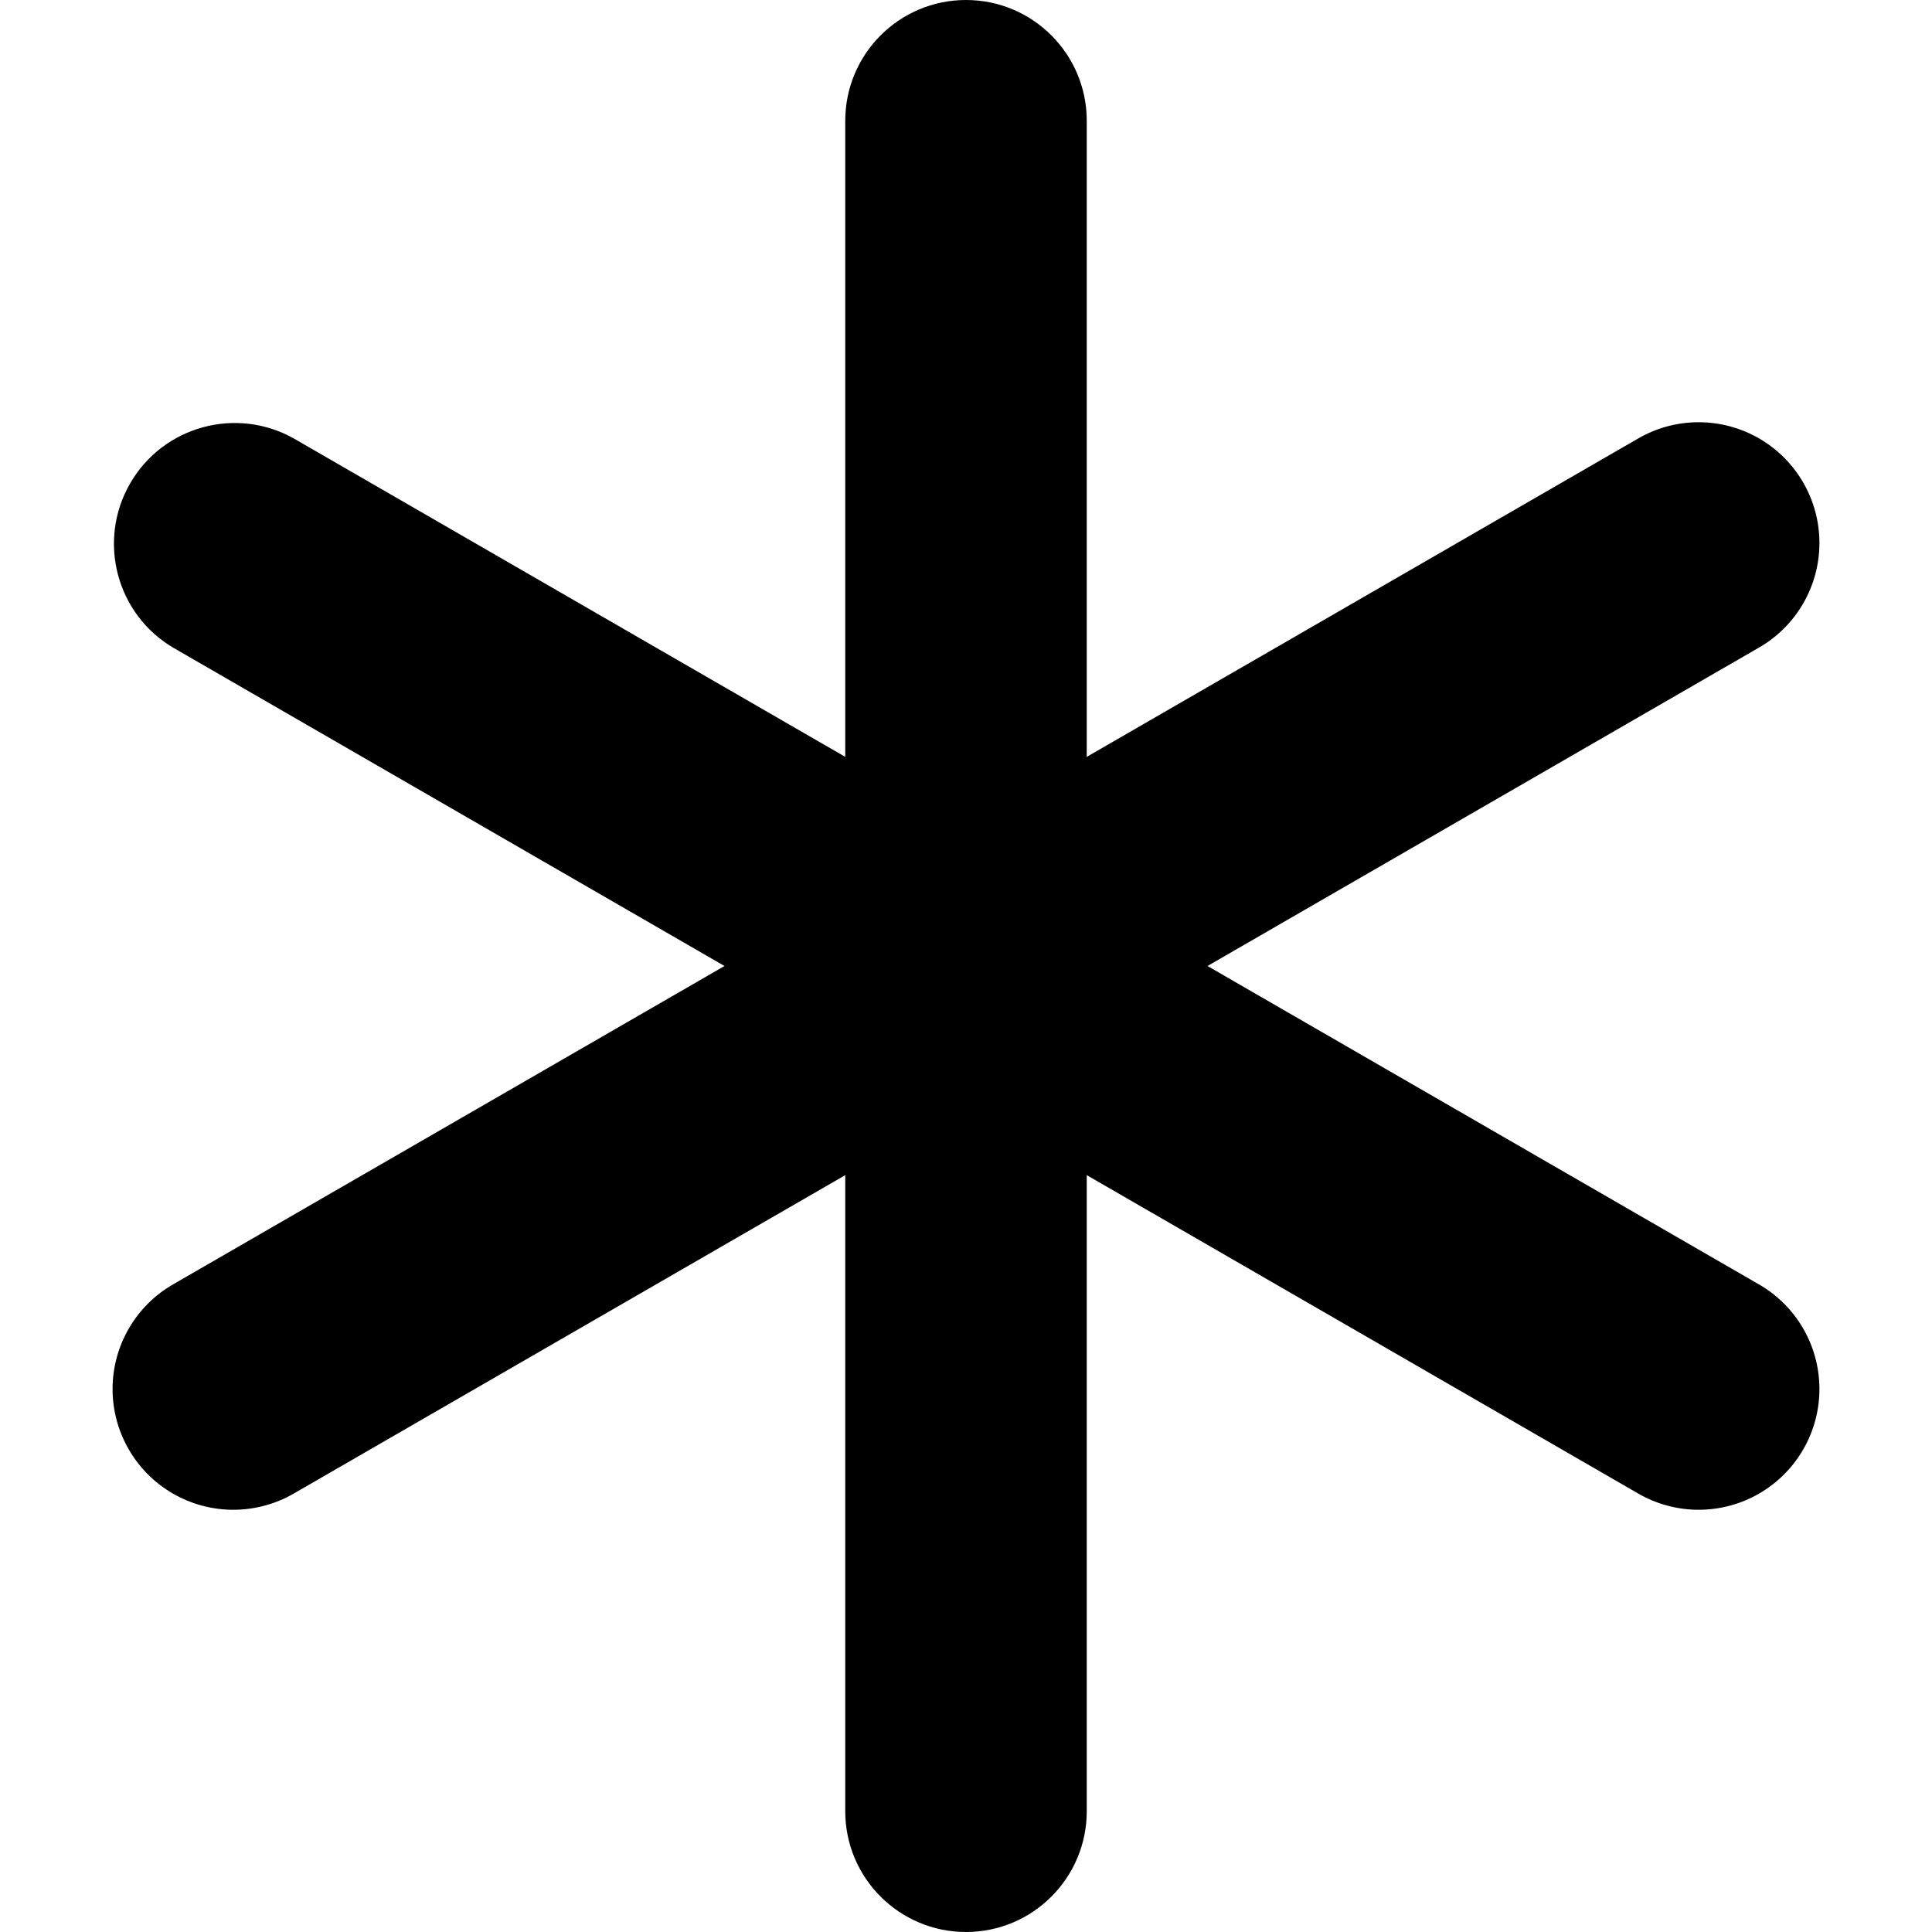
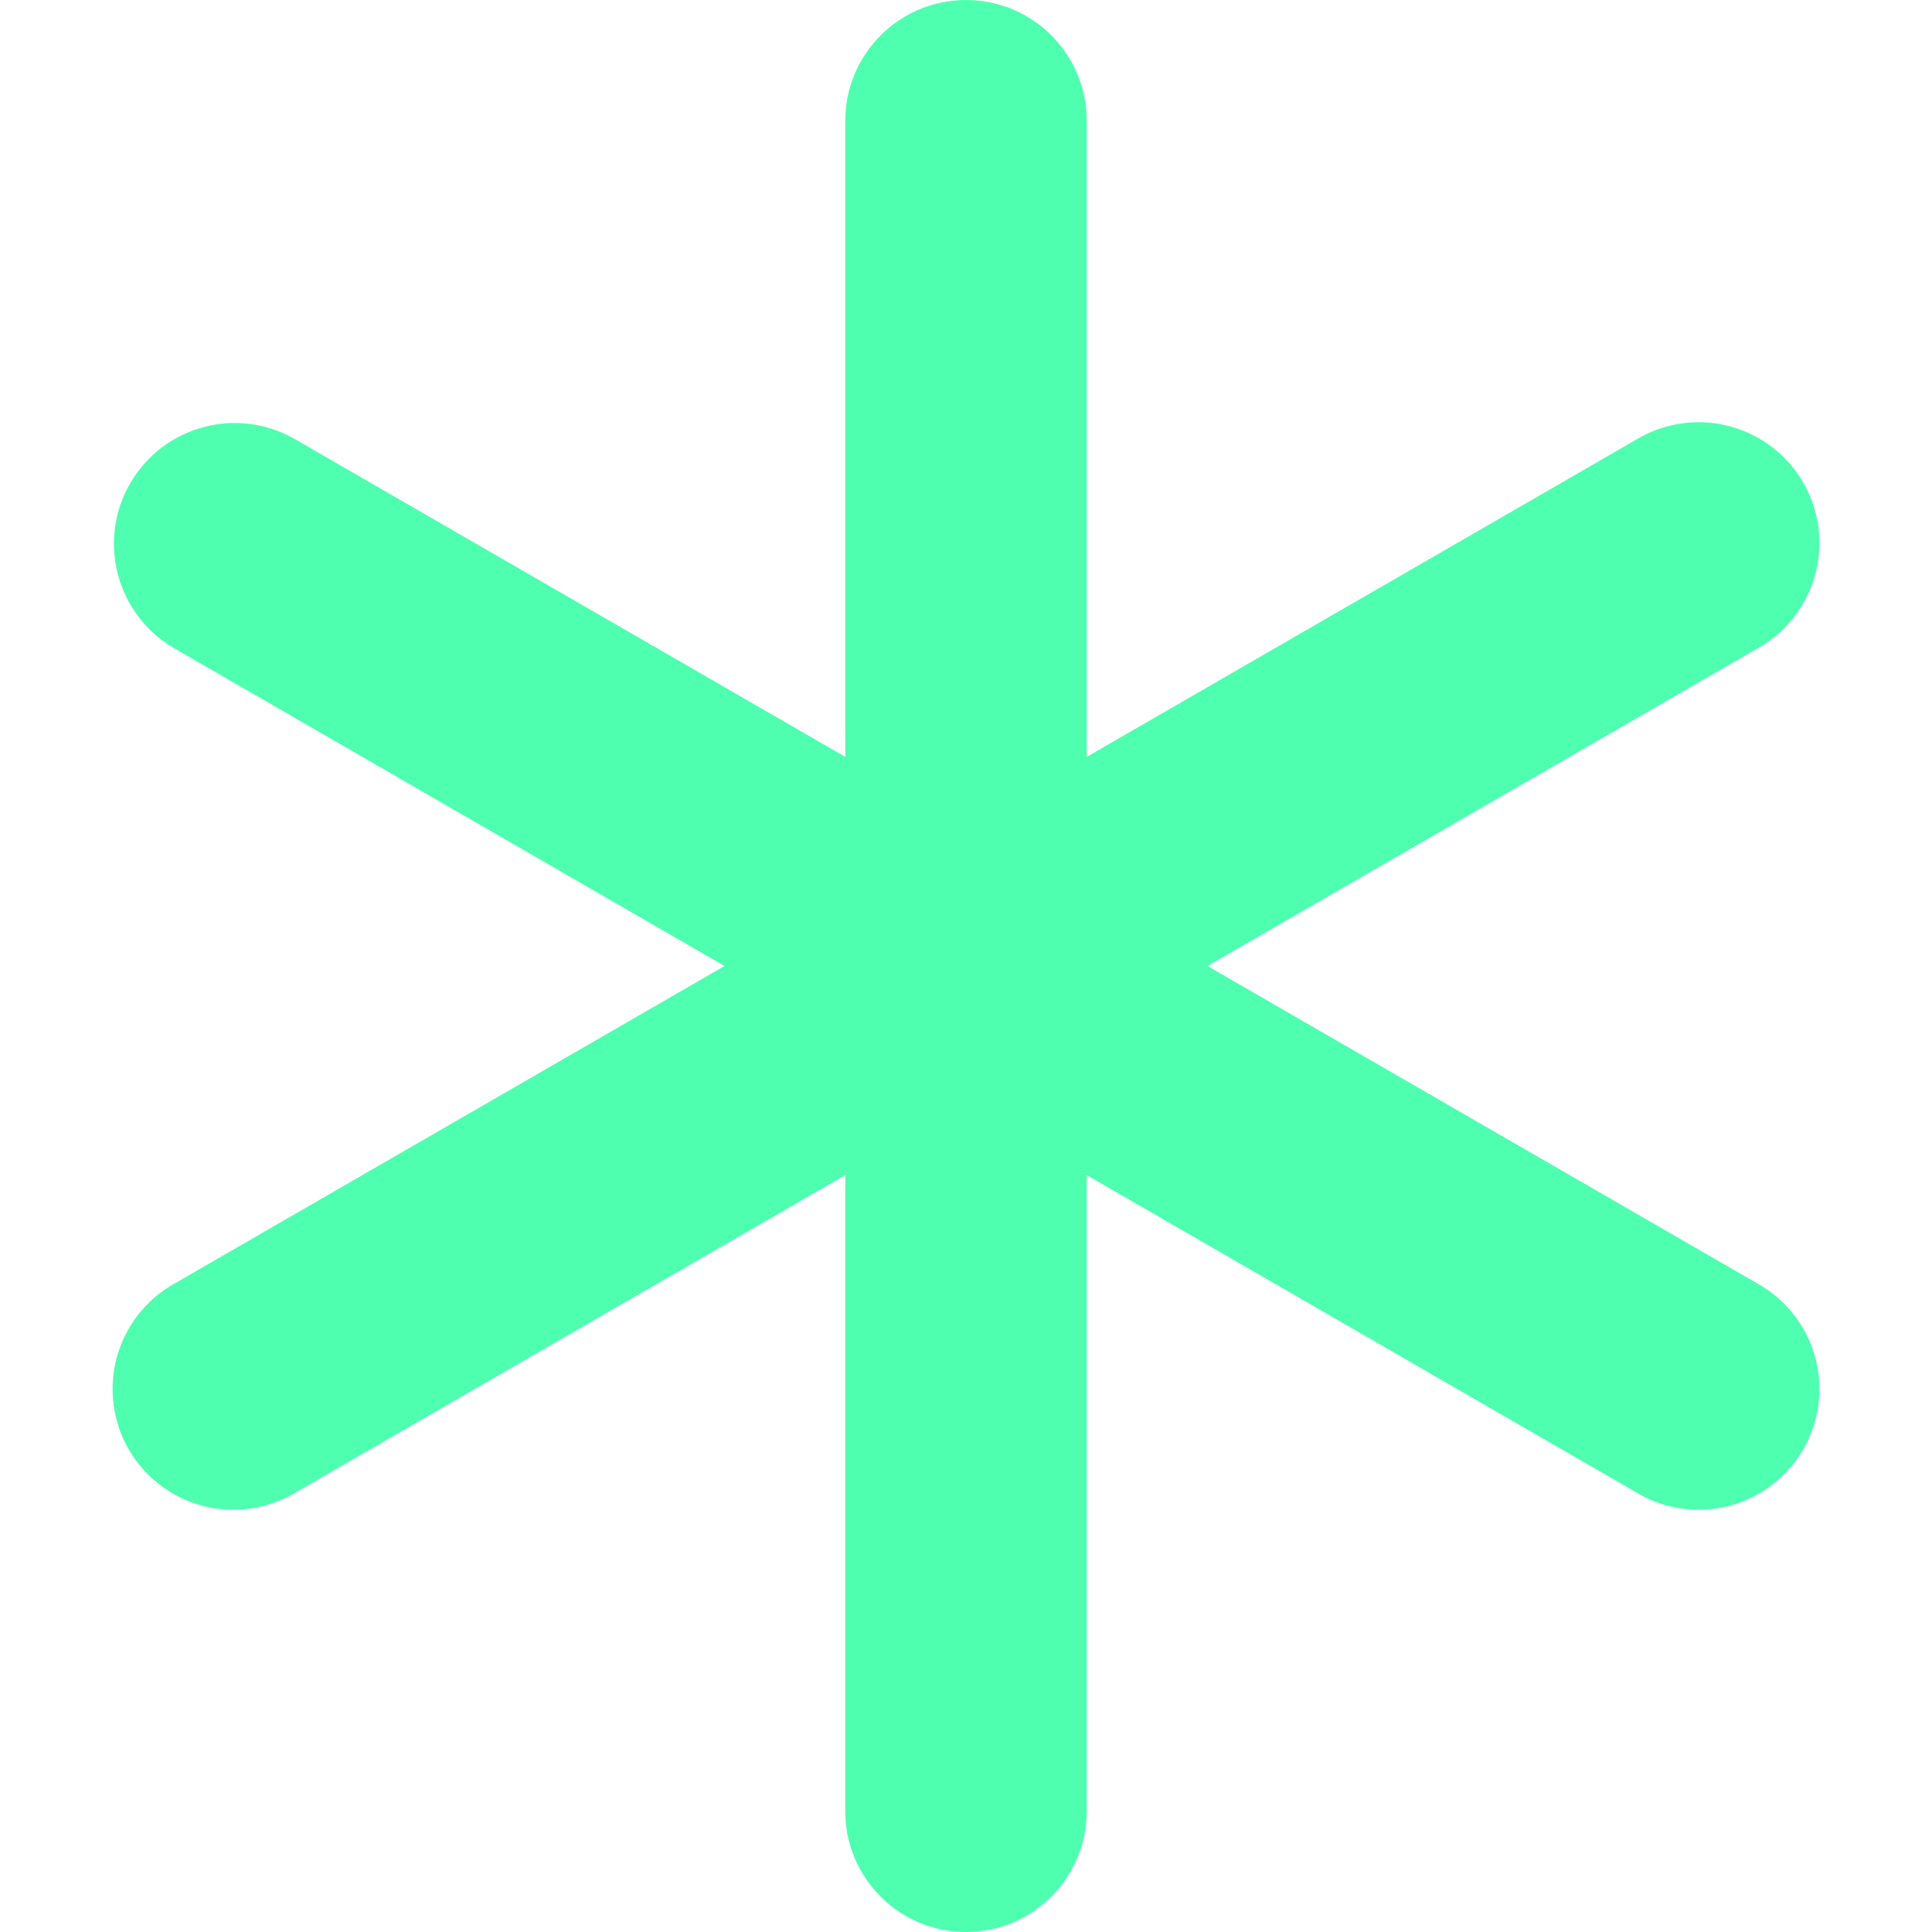
- <svg xmlns="http://www.w3.org/2000/svg" width="16" height="16" fill="currentColor" class="bi bi-asterisk" viewBox="0 0 16 16">
+ <svg xmlns="http://www.w3.org/2000/svg" width="16" height="16" fill="#4fffb0" class="bi bi-asterisk" viewBox="0 0 16 16">
  <path d="M8 0a1 1 0 0 1 1 1v5.268l4.562-2.634a1 1 0 1 1 1 1.732L10 8l4.562 2.634a1 1 0 1 1-1 1.732L9 9.732V15a1 1 0 1 1-2 0V9.732l-4.562 2.634a1 1 0 1 1-1-1.732L6 8 1.438 5.366a1 1 0 0 1 1-1.732L7 6.268V1a1 1 0 0 1 1-1" />
</svg>
